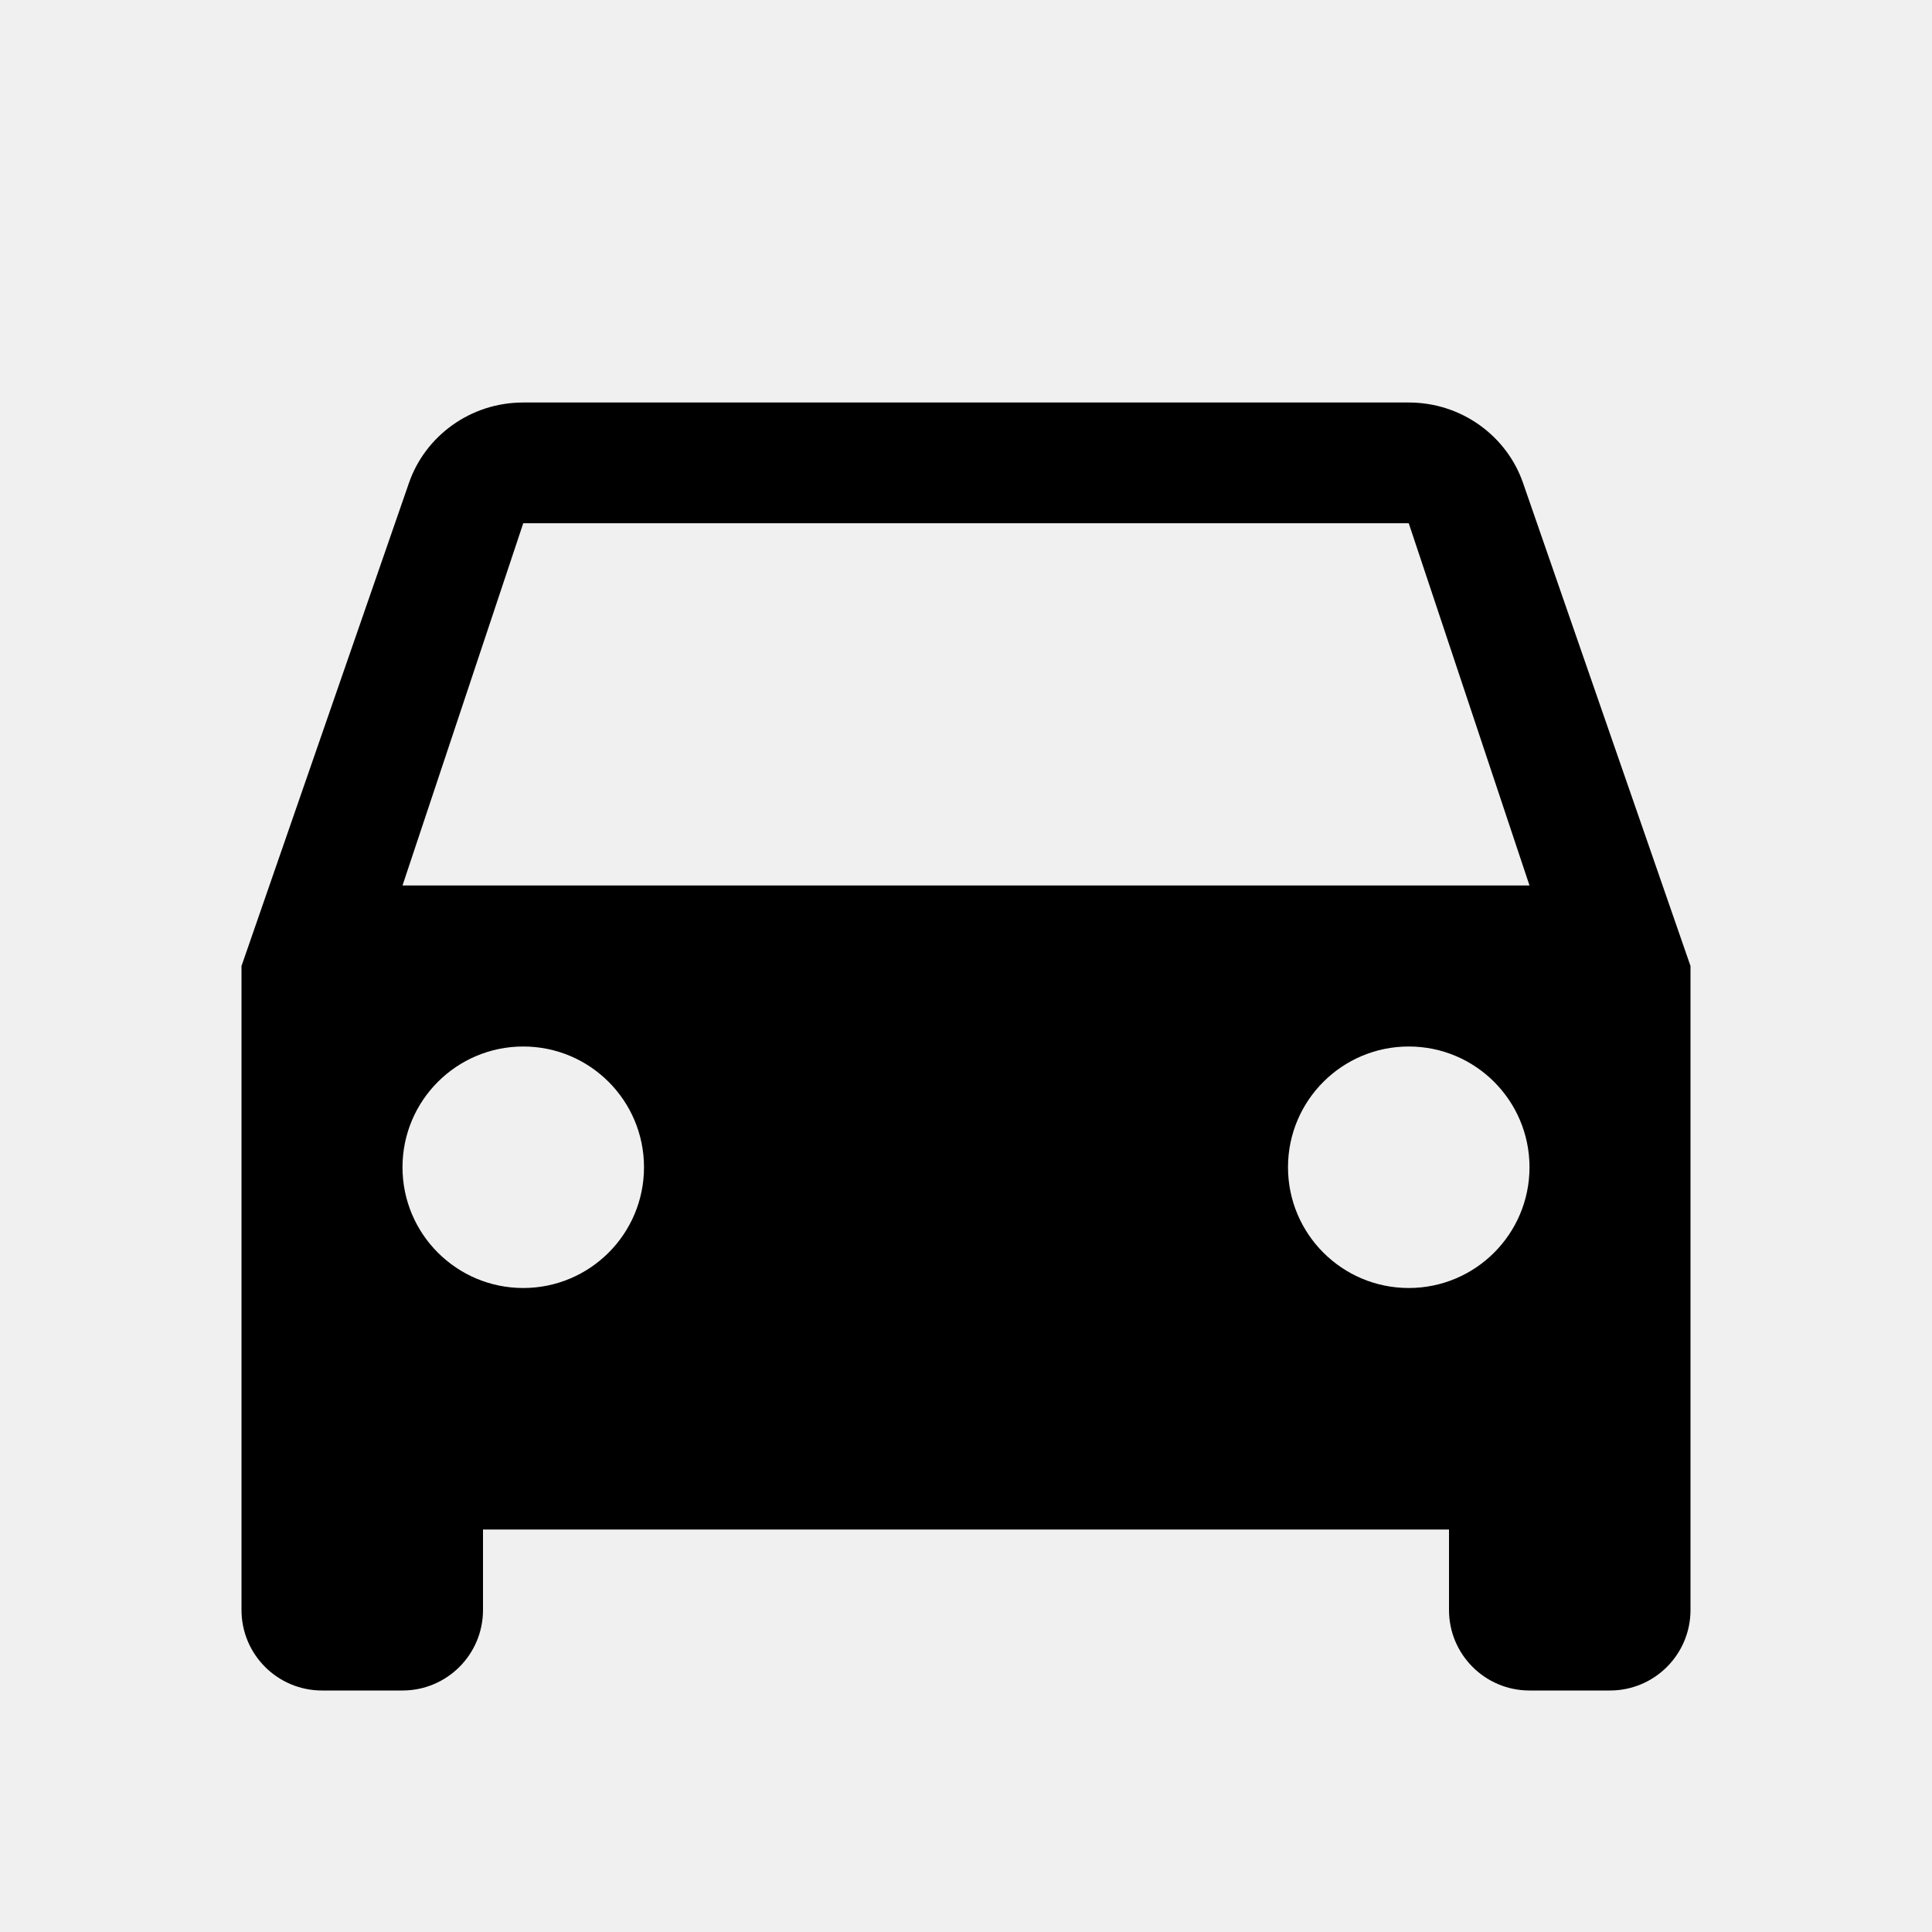
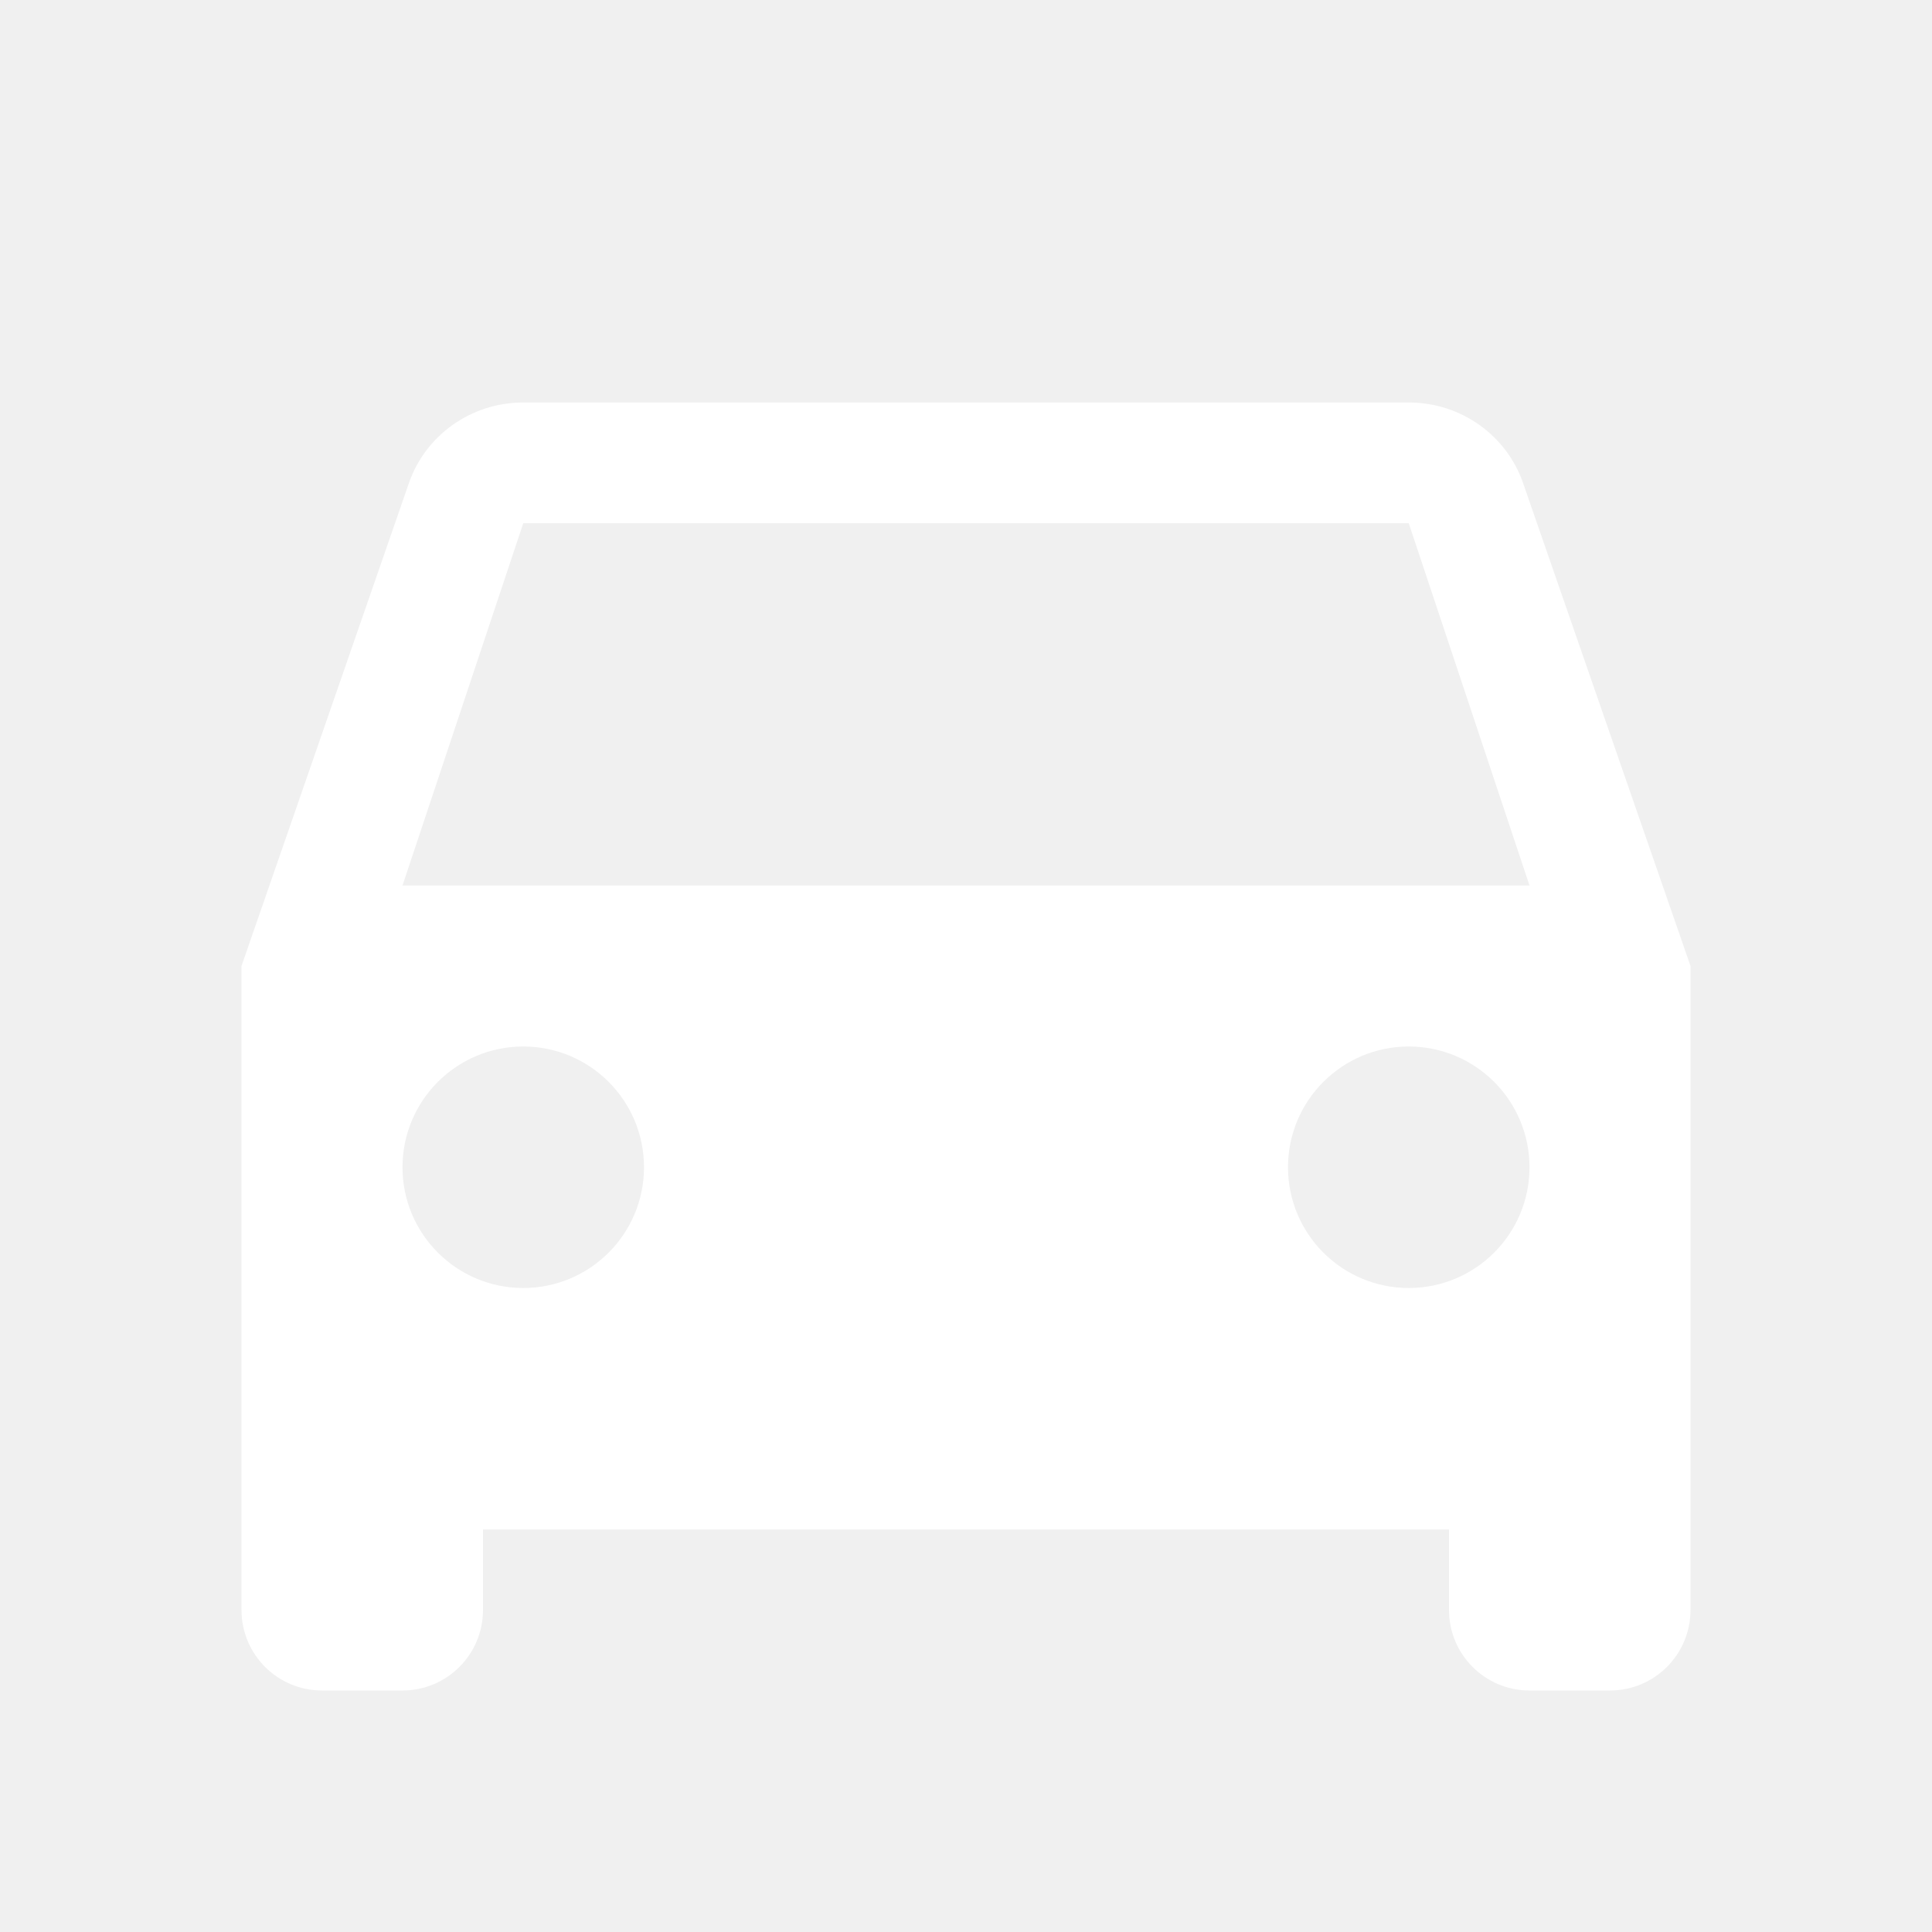
<svg xmlns="http://www.w3.org/2000/svg" viewBox="0 0 24 24">
-   <path d="M5,11L6.5,6.5H17.5L19,11M17.5,16A1.5,1.5 0 0,1 16,14.5A1.5,1.5 0 0,1 17.5,13A1.5,1.5 0 0,1 19,14.5A1.5,1.5 0 0,1 17.5,16M6.5,16A1.5,1.5 0 0,1 5,14.5A1.5,1.5 0 0,1 6.5,13A1.5,1.5 0 0,1 8,14.5A1.5,1.5 0 0,1 6.5,16M18.92,6C18.72,5.42 18.16,5 17.5,5H6.5C5.84,5 5.28,5.42 5.08,6L3,12V20A1,1 0 0,0 4,21H5A1,1 0 0,0 6,20V19H18V20A1,1 0 0,0 19,21H20A1,1 0 0,0 21,20V12L18.92,6Z" />
+   <path d="M5,11L6.5,6.5H17.5L19,11M17.5,16A1.5,1.5 0 0,1 16,14.5A1.5,1.5 0 0,1 17.5,13A1.5,1.5 0 0,1 19,14.5A1.5,1.5 0 0,1 17.5,16M6.5,16A1.5,1.5 0 0,1 5,14.5A1.5,1.5 0 0,1 6.5,13A1.5,1.5 0 0,1 8,14.5A1.5,1.5 0 0,1 6.5,16M18.92,6C18.72,5.42 18.16,5 17.5,5H6.5C5.84,5 5.28,5.42 5.08,6L3,12V20A1,1 0 0,0 4,21H5A1,1 0 0,0 6,20V19H18V20A1,1 0 0,0 19,21H20A1,1 0 0,0 21,20V12L18.92,6Z" fill="#ffffff" />
</svg>
